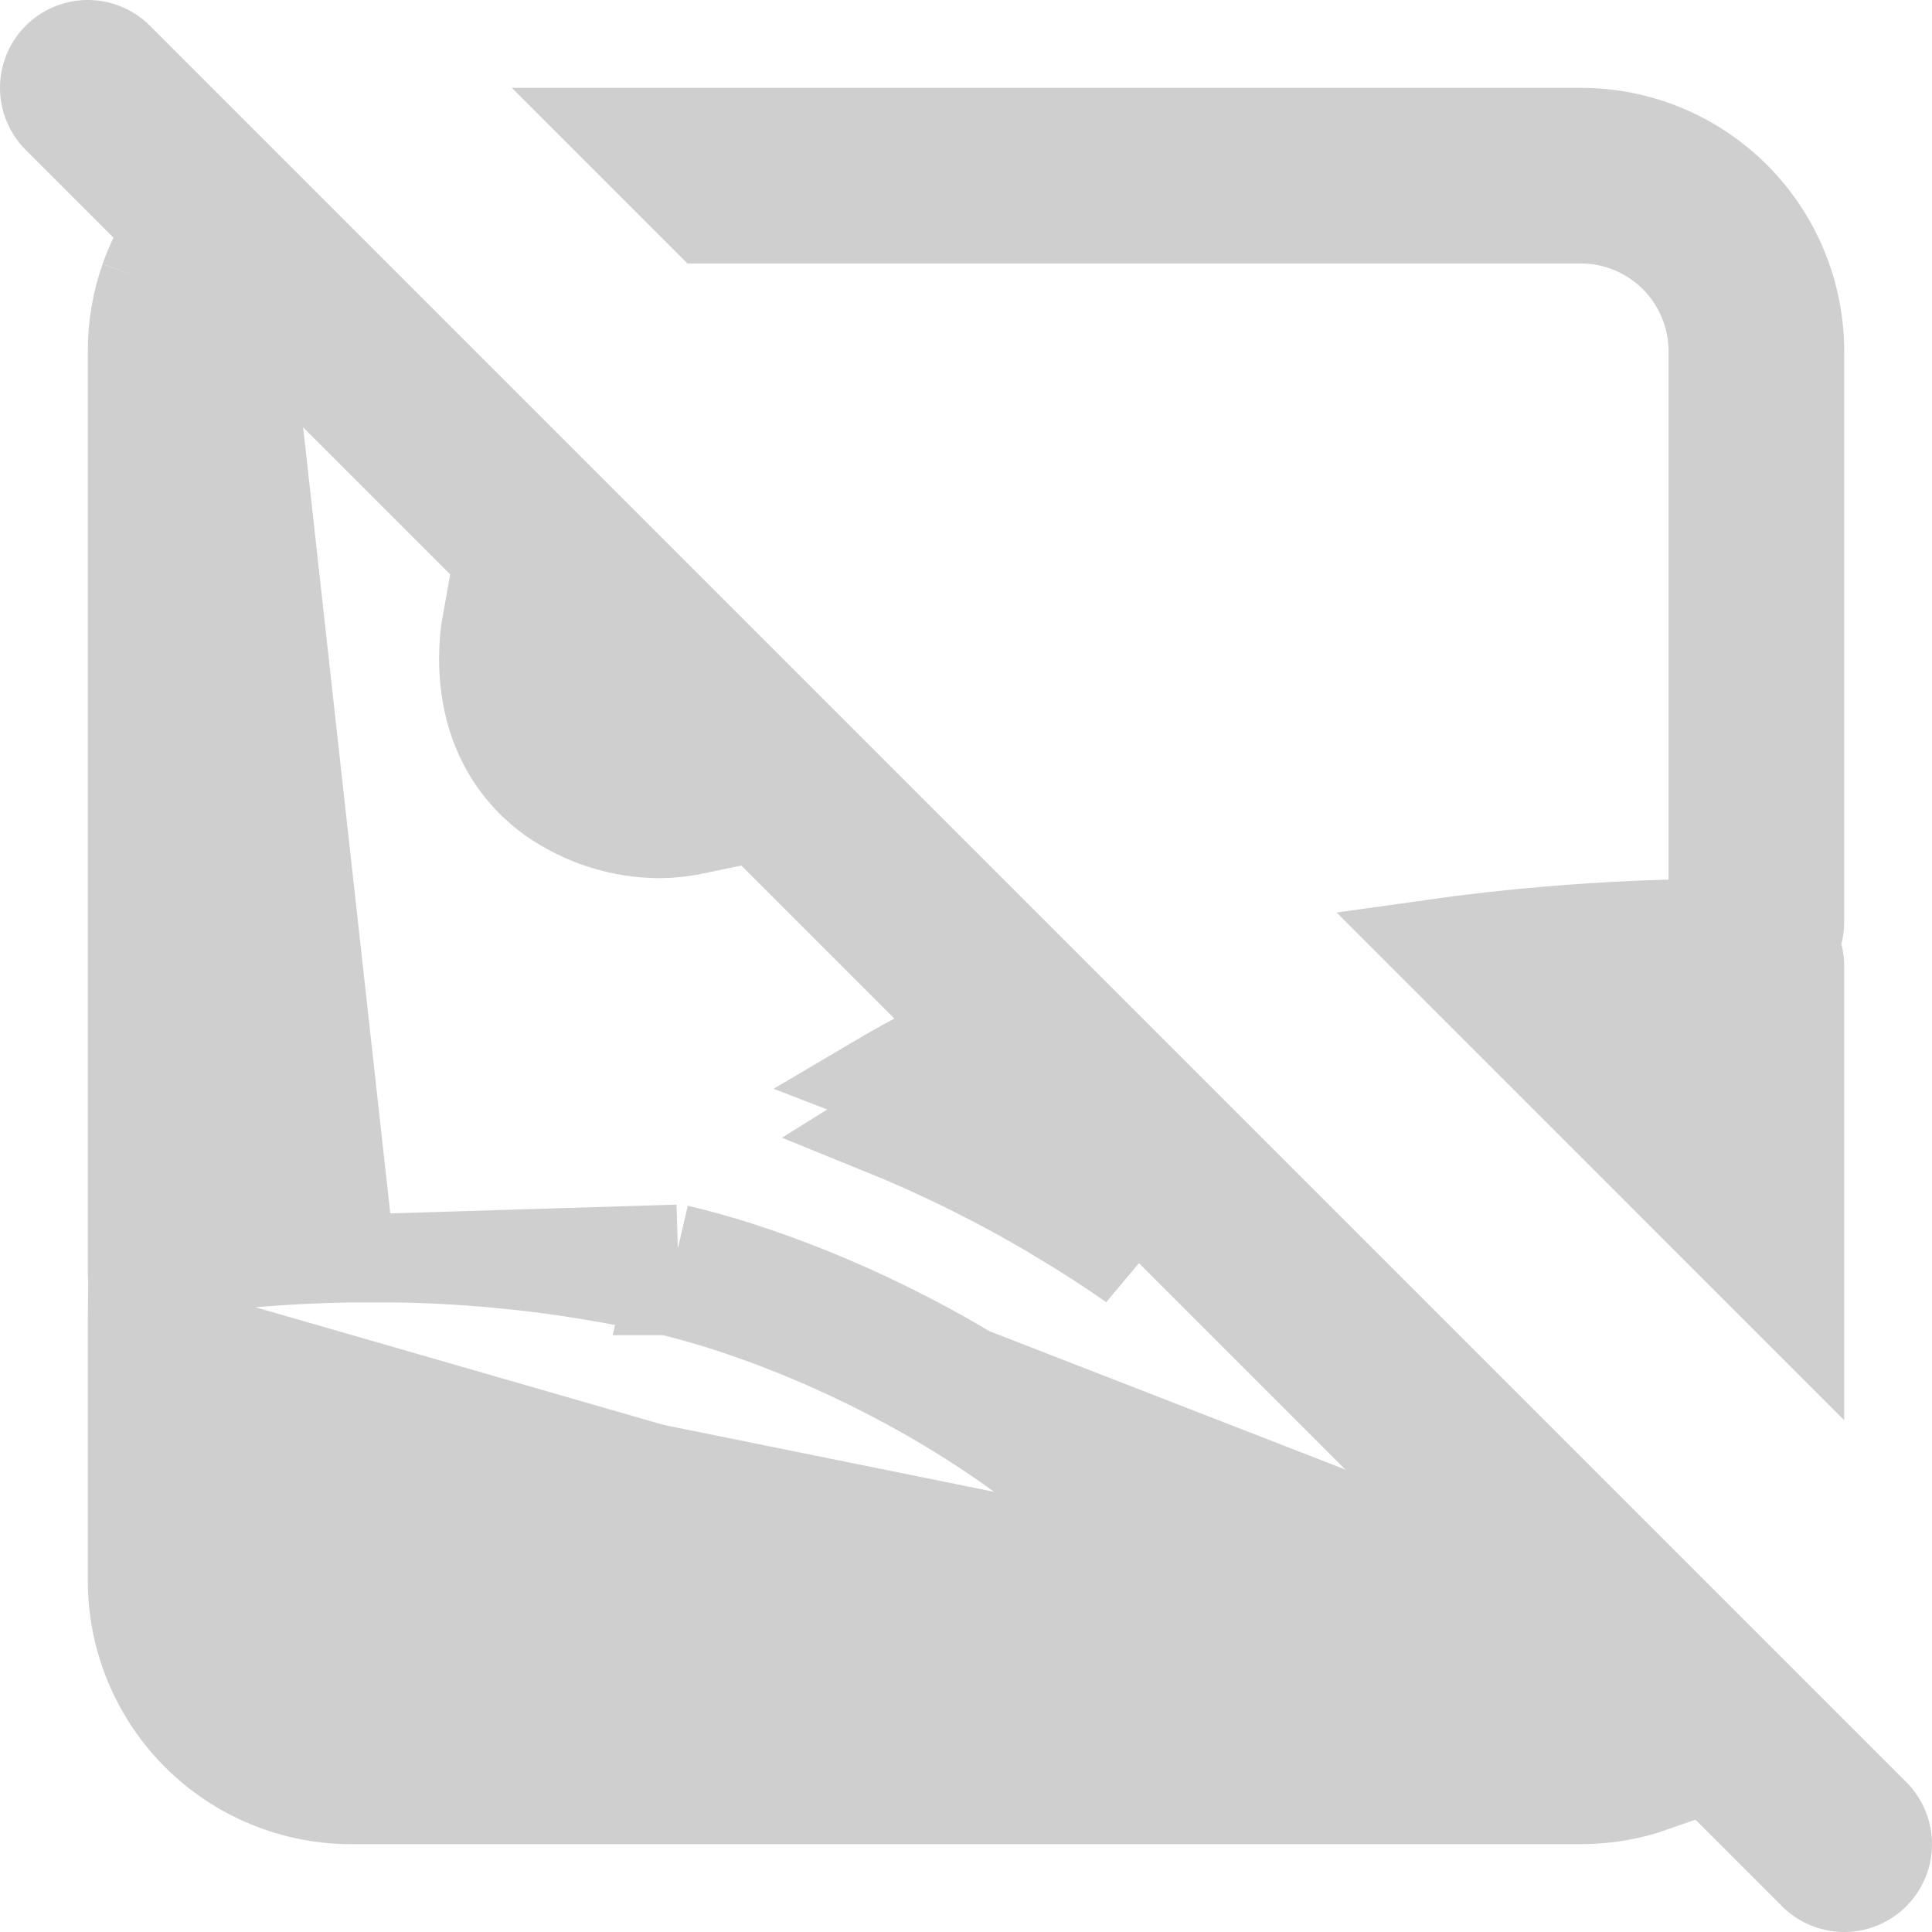
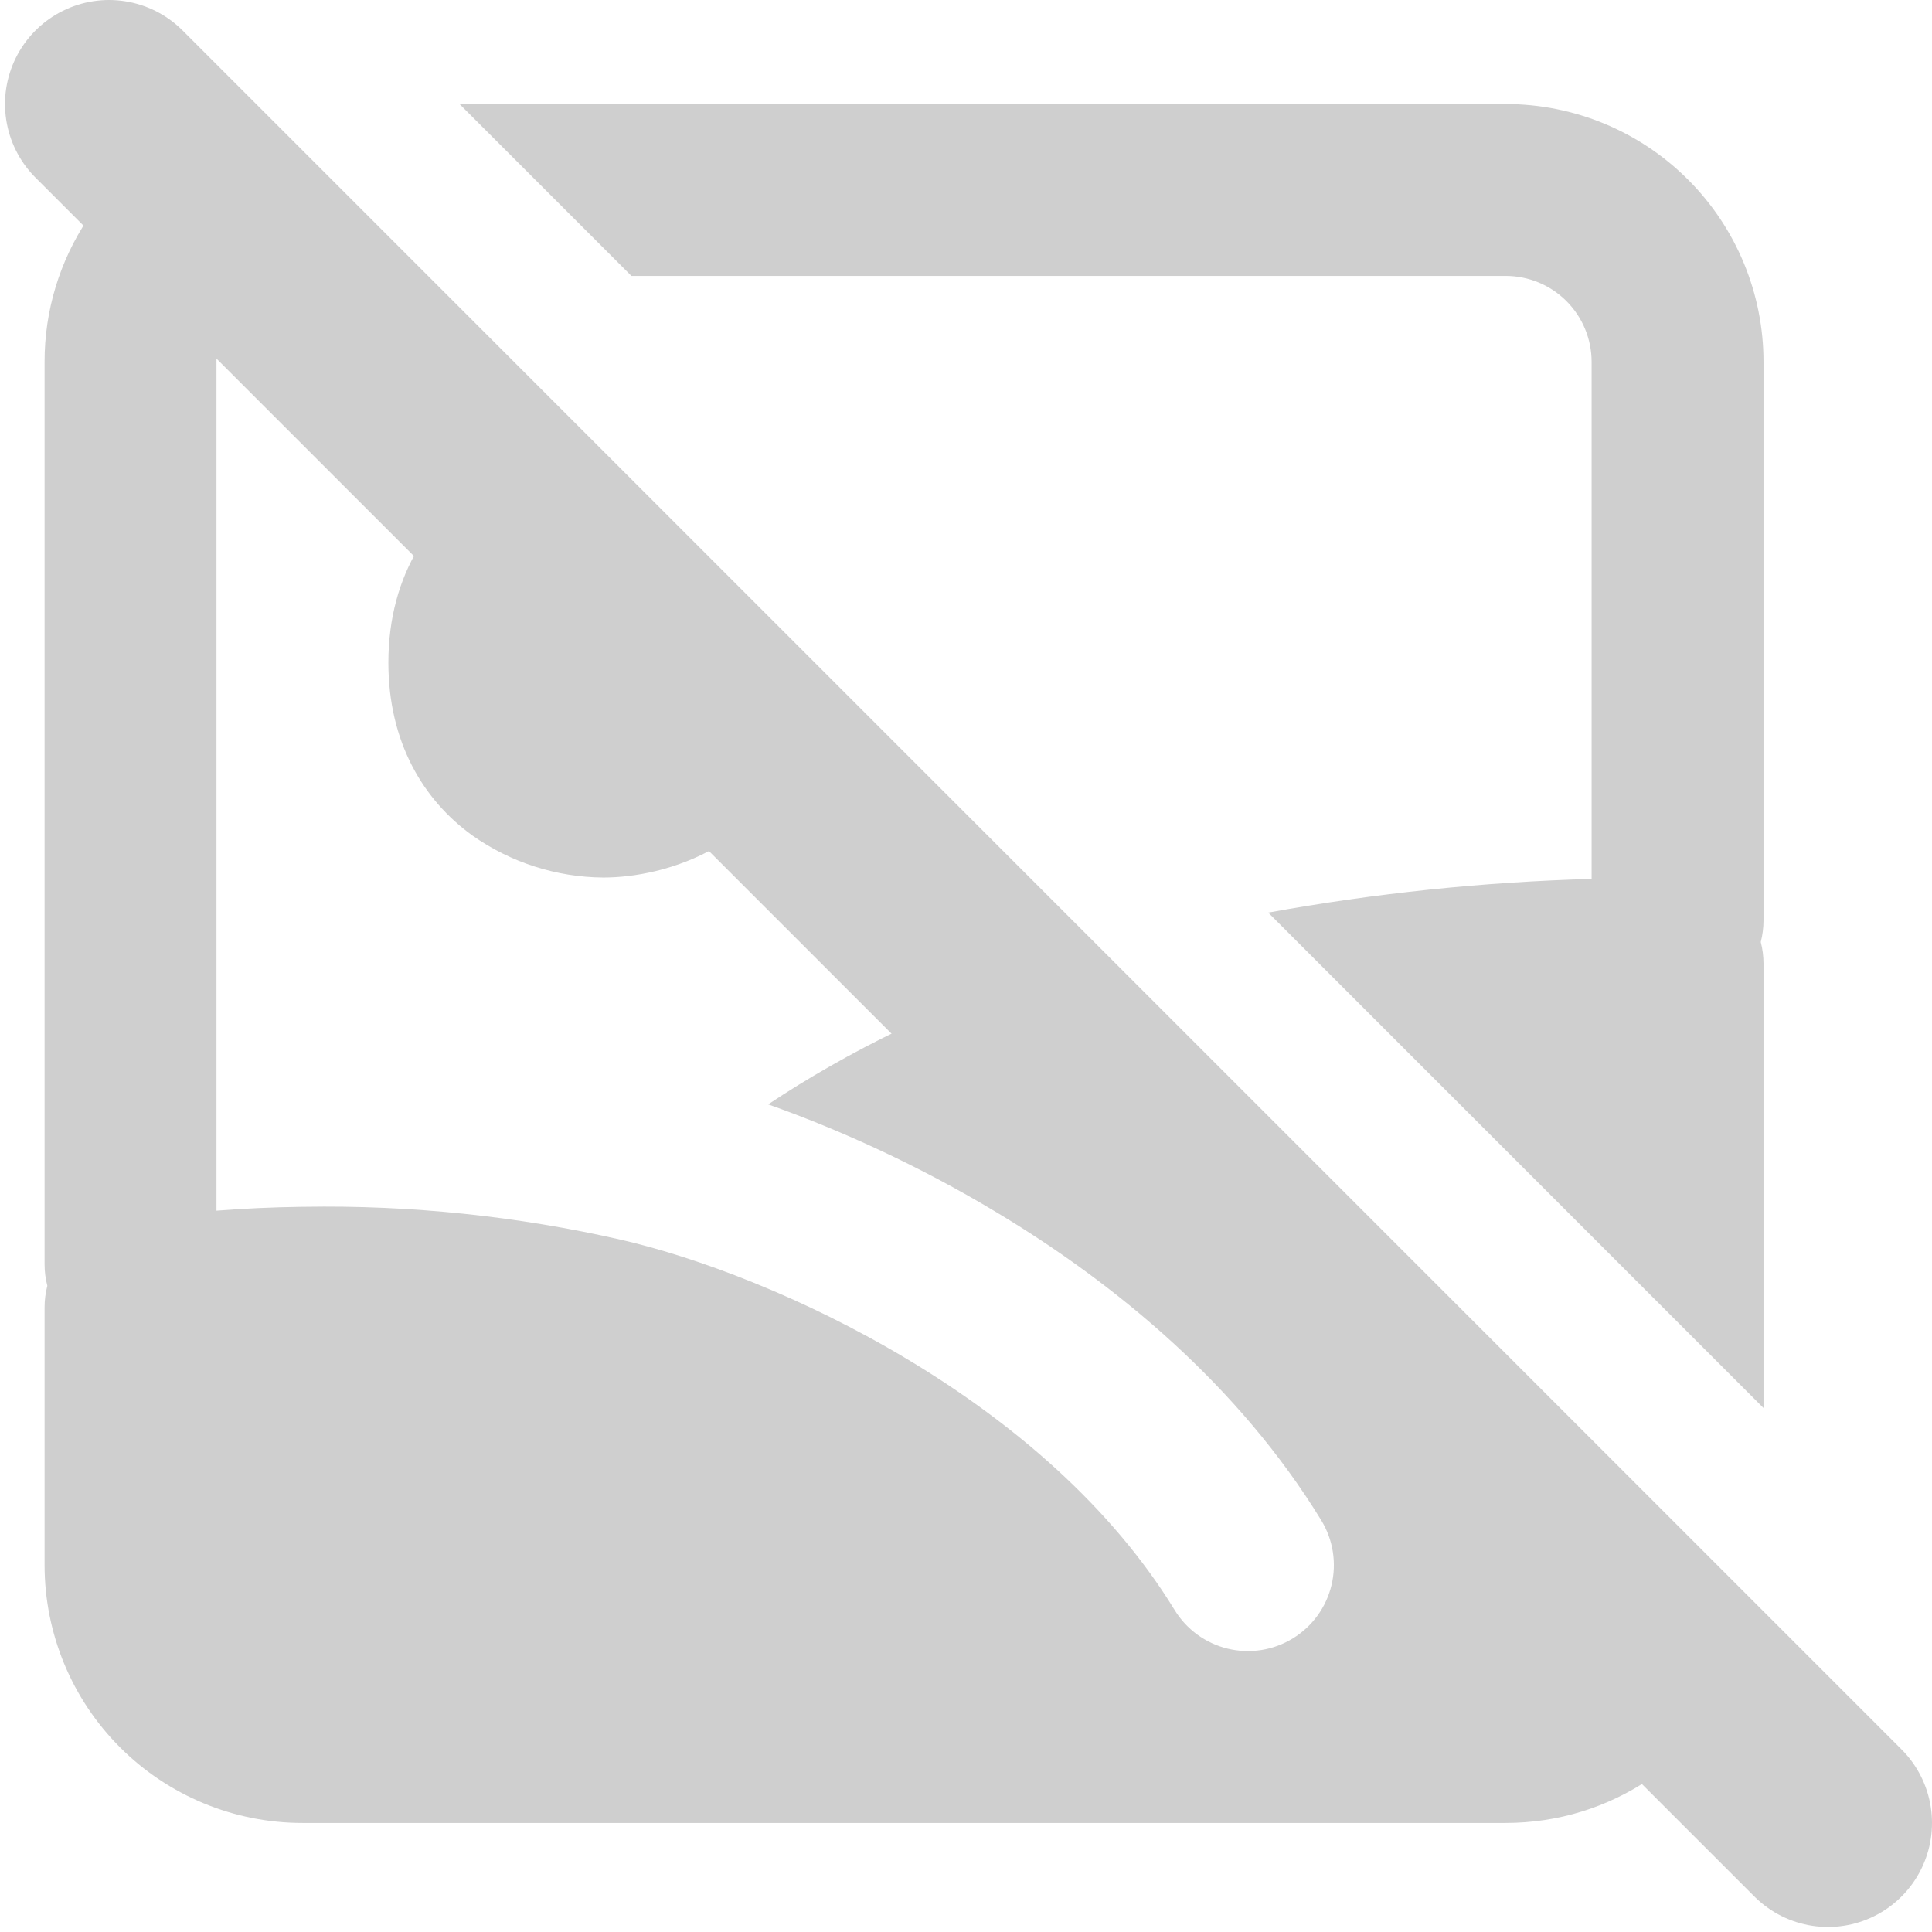
- <svg xmlns="http://www.w3.org/2000/svg" width="22" height="22" viewBox="0 0 22 22" fill="none">
-   <path d="M1 1L21 21Z" fill="#CFCFCF" />
-   <path d="M1 1L21 21" stroke="#CFCFCF" stroke-width="2" stroke-linecap="round" stroke-linejoin="round" />
-   <path d="M15.854 17.478C15.804 17.396 15.752 17.315 15.7 17.236L15.909 17.445L15.909 17.445L16.265 17.801L16.501 18.036M15.854 17.478L11.046 15.609C9.824 14.875 8.581 14.417 7.719 14.217M15.854 17.478C15.923 17.59 15.968 17.714 15.989 17.844M15.854 17.478L15.989 17.844M16.501 18.036C16.498 18.142 16.484 18.248 16.459 18.351C16.413 18.543 16.33 18.723 16.214 18.882C16.098 19.042 15.952 19.177 15.784 19.279C15.616 19.382 15.429 19.451 15.235 19.482C15.04 19.512 14.841 19.505 14.65 19.458C14.458 19.412 14.278 19.329 14.119 19.213C13.959 19.097 13.824 18.951 13.722 18.783L13.722 18.783C13.041 17.67 11.969 16.746 10.789 16.038L10.789 16.038C9.612 15.331 8.418 14.893 7.607 14.704M16.501 18.036L18.825 20.361C18.567 20.451 18.29 20.5 18 20.5H4C3.337 20.5 2.701 20.237 2.232 19.768C1.763 19.299 1.5 18.663 1.5 18V15M16.501 18.036C16.503 17.946 16.497 17.856 16.483 17.766C16.452 17.572 16.383 17.385 16.28 17.217L16.28 17.217C16.218 17.116 16.154 17.016 16.089 16.917L19.304 20.133L1.5 15M7.607 14.704C7.607 14.704 7.607 14.704 7.608 14.704L7.719 14.217M7.607 14.704C6.432 14.436 5.229 14.311 4.024 14.331L4.016 14.331V14.331H3.998M7.607 14.704C7.607 14.704 7.606 14.704 7.606 14.704L7.719 14.217M7.719 14.217L3.998 14.331M3.998 14.331C3.999 14.331 4 14.331 4.001 14.331L3.994 13.831V14.331H3.998ZM3.998 14.331C3.661 14.336 3.341 14.351 3.04 14.374L2.5 14.417V13.876V4.035M3.998 14.331L2.853 4.001L2.659 4.195L2.5 4.035M2.5 4.035V4.001L1.867 2.695C1.774 2.847 1.698 3.007 1.639 3.174M2.5 4.035L1.639 3.174M1.639 3.174C1.547 3.438 1.499 3.717 1.5 3.999L1.5 4L1.5 14.5C1.5 14.543 1.506 14.585 1.516 14.623L1.549 14.749L1.516 14.876C1.505 14.916 1.5 14.958 1.5 15M1.639 3.174L1.5 15M10.944 11.772L13.205 14.034C12.916 13.829 12.623 13.64 12.333 13.466C12.032 13.285 11.729 13.117 11.428 12.963M10.944 11.772C10.596 11.94 10.266 12.118 9.953 12.303C10.145 12.377 10.341 12.457 10.54 12.544M10.944 11.772L10.59 12.126L10.845 12.38M10.944 11.772L11.162 12.222C11.055 12.274 10.949 12.327 10.845 12.38M10.54 12.544C10.354 12.646 10.174 12.752 10.001 12.86C10.668 13.13 11.377 13.474 12.076 13.895M10.54 12.544C10.831 12.67 11.129 12.81 11.428 12.963M10.54 12.544C10.64 12.489 10.742 12.434 10.845 12.38M12.076 13.895C12.345 14.057 12.615 14.231 12.883 14.418L12.183 13.718L12.076 13.895ZM12.076 13.895L12.182 13.718L11.428 12.963M11.428 12.963L10.845 12.38M15.989 17.844C16.009 17.974 16.004 18.106 15.973 18.234M15.989 17.844L15.973 18.234M15.973 18.234C15.943 18.362 15.887 18.482 15.81 18.588M15.973 18.234L15.81 18.588M15.81 18.588C15.732 18.695 15.635 18.785 15.523 18.853M15.81 18.588L15.523 18.853M15.523 18.853C15.411 18.922 15.287 18.967 15.157 18.988M15.523 18.853L15.157 18.988M15.157 18.988C15.027 19.008 14.895 19.003 14.767 18.972M15.157 18.988L14.767 18.972M14.767 18.972C14.639 18.942 14.519 18.886 14.413 18.809M14.767 18.972L14.413 18.809M14.413 18.809C14.306 18.731 14.217 18.634 14.148 18.522L14.413 18.809ZM16.282 10.746C17.187 10.618 18.099 10.541 19.014 10.516L19.5 10.502V10.016V4C19.5 3.602 19.342 3.221 19.061 2.939C18.779 2.658 18.398 2.5 18 2.5H8.035L7.035 1.5H18C18.663 1.5 19.299 1.763 19.768 2.232C20.237 2.701 20.5 3.337 20.5 4V10.499C20.5 10.542 20.495 10.584 20.484 10.624L20.451 10.75L20.484 10.876C20.495 10.916 20.5 10.958 20.5 11.001V14.965L16.282 10.746ZM5.537 7.073L7.919 9.455C7.766 9.487 7.623 9.5 7.502 9.5C7.06 9.496 6.63 9.358 6.268 9.104C5.828 8.786 5.5 8.262 5.5 7.5C5.5 7.348 5.513 7.206 5.537 7.073Z" fill="#CFCFCF" stroke="#CFCFCF" />
+ <svg xmlns="http://www.w3.org/2000/svg" width="130" height="130" viewBox="0 0 130 130" fill="none">
+   <path d="M7.337 7L123 122.663" stroke="#CFCFCF" stroke-width="14" stroke-linecap="round" stroke-linejoin="round" />
+   <path fill-rule="evenodd" clip-rule="evenodd" d="M5.921 14.709C4.011 17.561 2.994 20.917 3 24.349V85.072C3 85.57 3.064 86.055 3.185 86.518C3.063 86.99 3 87.476 3 87.964V105.313C3 109.915 4.828 114.328 8.082 117.581C11.335 120.835 15.748 122.663 20.349 122.663H101.313C104.882 122.663 108.195 121.587 110.948 119.742L60.508 69.296C57.315 70.84 54.377 72.523 51.688 74.31C56.471 76.004 61.809 78.416 67.054 81.574C75.145 86.431 83.368 93.255 88.903 102.295C89.299 102.942 89.564 103.662 89.683 104.412C89.801 105.162 89.77 105.928 89.593 106.667C89.415 107.405 89.093 108.101 88.647 108.716C88.2 109.33 87.636 109.85 86.989 110.246C86.341 110.643 85.621 110.908 84.871 111.026C84.121 111.144 83.355 111.114 82.616 110.936C81.878 110.758 81.182 110.437 80.567 109.99C79.953 109.543 79.433 108.98 79.037 108.332C74.78 101.375 68.176 95.737 61.097 91.486C54.03 87.241 46.842 84.592 41.857 83.436C34.834 81.832 27.644 81.082 20.442 81.203H20.315C18.302 81.232 16.382 81.319 14.566 81.464V24.349C14.565 24.041 14.59 23.734 14.642 23.43L5.921 14.709ZM85.335 61.408C92.521 60.104 99.796 59.346 107.096 59.141V24.349C107.096 22.816 106.487 21.345 105.403 20.26C104.318 19.176 102.847 18.566 101.313 18.566H42.487L30.921 7H101.313C105.915 7 110.328 8.828 113.581 12.082C116.835 15.335 118.663 19.748 118.663 24.349V61.94C118.662 62.428 118.6 62.913 118.478 63.386C118.6 63.858 118.662 64.344 118.663 64.831V94.742L85.335 61.408ZM28.134 36.922C26.884 39.004 26.133 41.566 26.133 44.59C26.133 49.946 28.492 53.849 31.788 56.22C34.365 58.038 37.437 59.025 40.59 59.048C42.655 59.048 45.518 58.545 48.201 56.995L28.134 36.928V36.922Z" fill="#CFCFCF" />
</svg>
